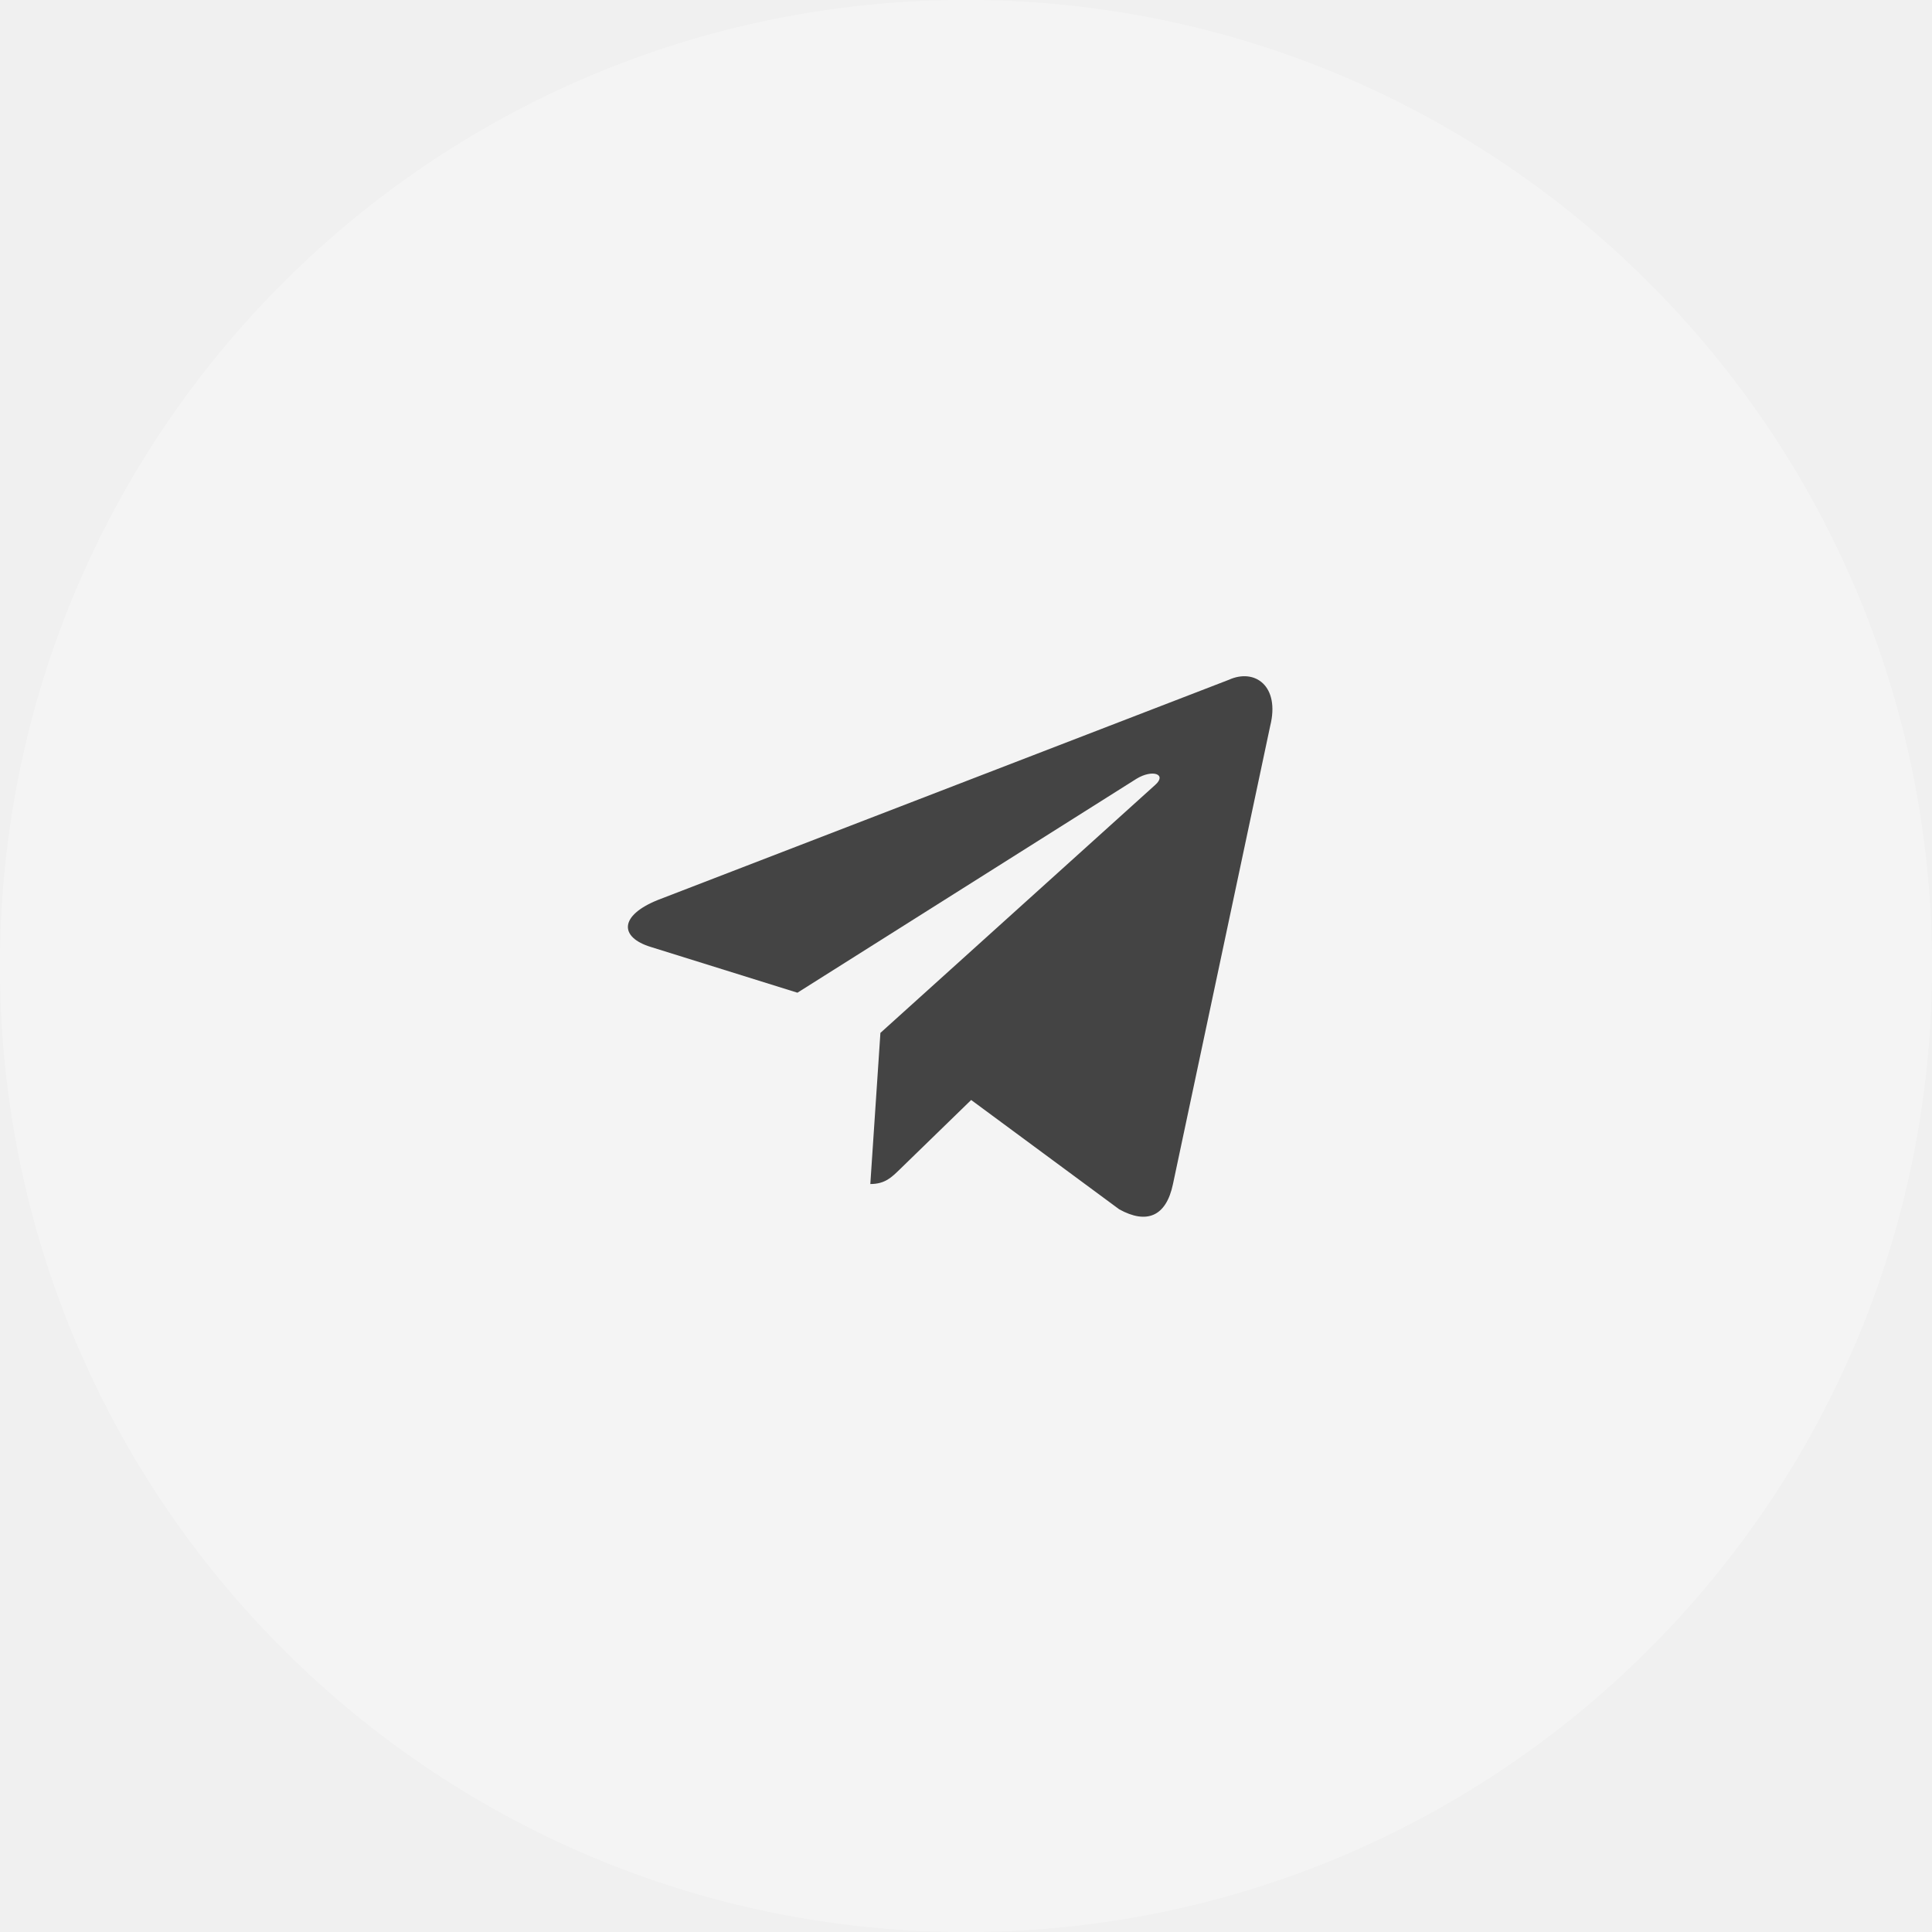
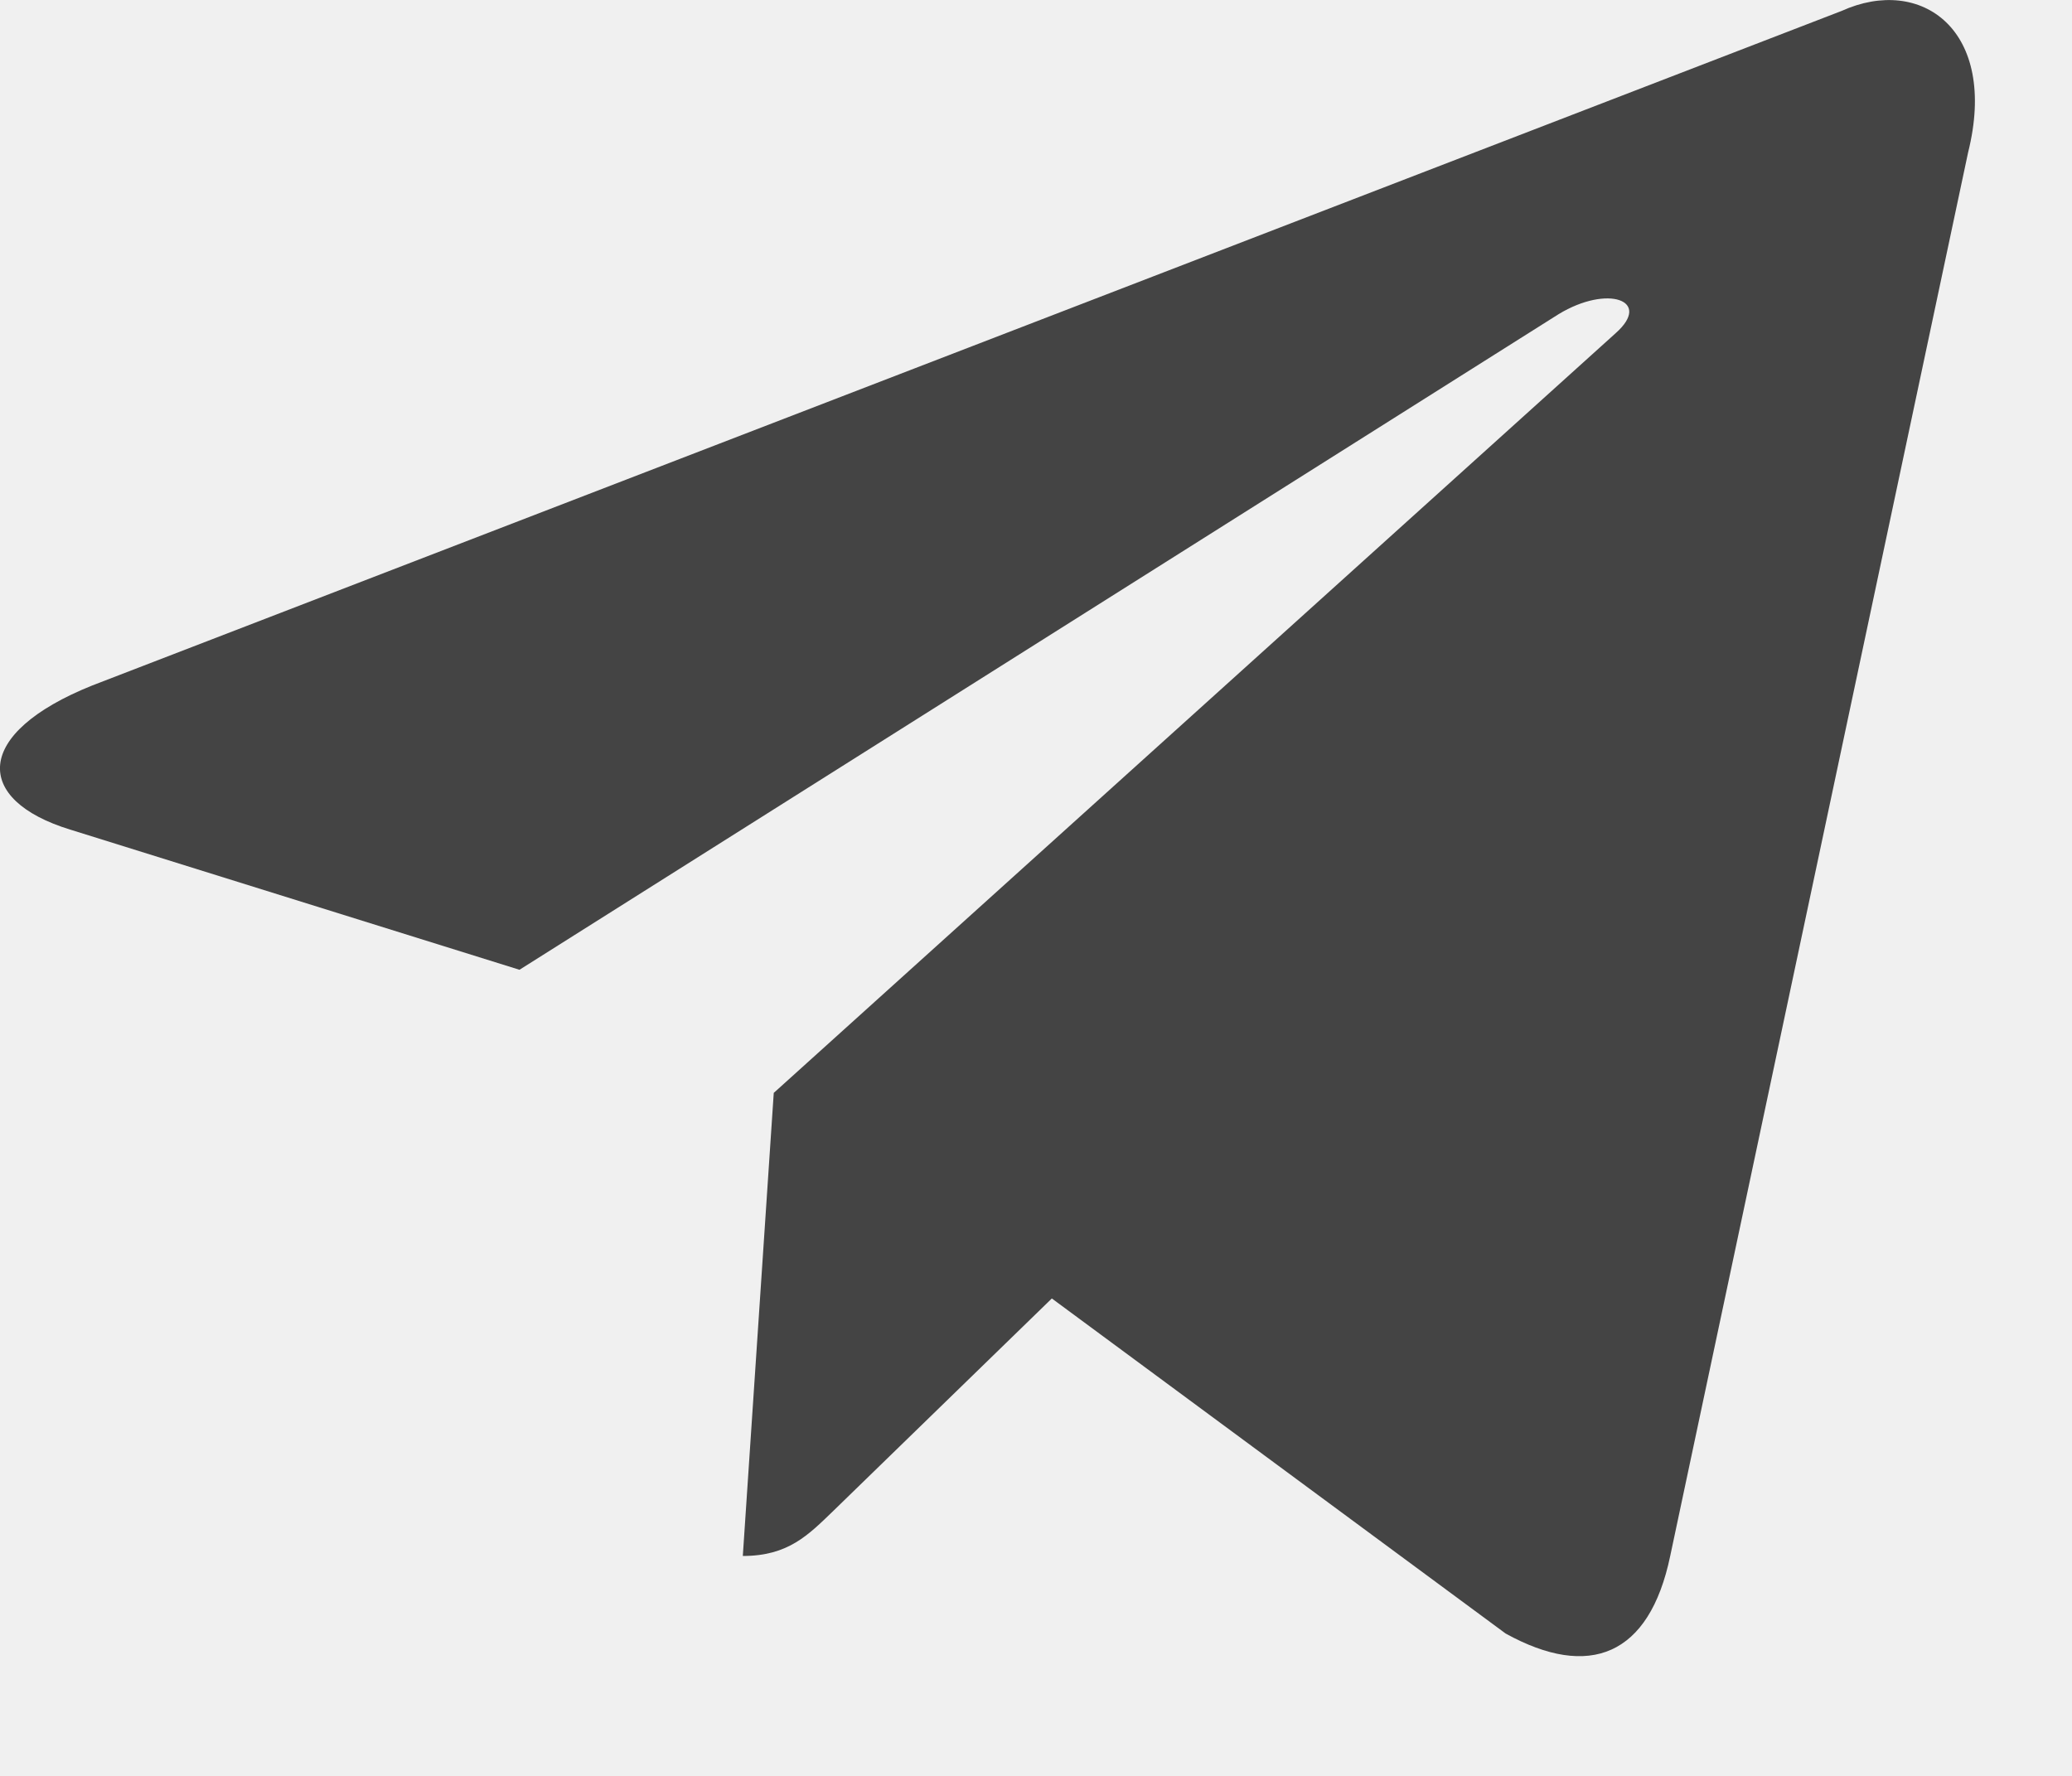
- <svg xmlns="http://www.w3.org/2000/svg" width="40" height="40" fill="none">
-   <circle cx="20" cy="20" r="20" fill="#fff" fill-opacity=".3" />
-   <g clip-path="url(#a)">
-     <path d="m25.443 14.074-11.82 4.558c-.807.324-.802.774-.148.974l3.035.947 7.021-4.43c.332-.202.635-.093.386.128l-5.689 5.134-.209 3.129c.307 0 .442-.141.614-.307l1.474-1.433 3.066 2.264c.565.312.971.152 1.112-.523l2.013-9.485c.206-.826-.316-1.2-.855-.956Z" fill="#444" />
+ <svg xmlns="http://www.w3.org/2000/svg" width="14" height="12" viewBox="0 0 14 12" fill="none">
+   <g clip-path="url(#clip0_26975_1311)">
+     <path d="M12.443 0.074L0.623 4.632C-0.184 4.956 -0.179 5.406 0.475 5.606L3.51 6.553L10.531 2.123C10.863 1.921 11.166 2.03 10.917 2.251L5.228 7.385H5.227L5.228 7.386L5.019 10.514C5.326 10.514 5.461 10.373 5.633 10.207L7.107 8.774L10.173 11.038C10.738 11.35 11.144 11.19 11.285 10.515L13.298 1.03C13.504 0.204 12.982 -0.17 12.443 0.074Z" fill="#444444" />
  </g>
  <defs>
-     <clipPath id="a">
-       <path fill="#fff" transform="translate(13 14)" d="M0 0h14v12H0z" />
+     <clipPath id="clip0_26975_1311">
+       <rect width="14" height="12" fill="white" />
    </clipPath>
  </defs>
</svg>
